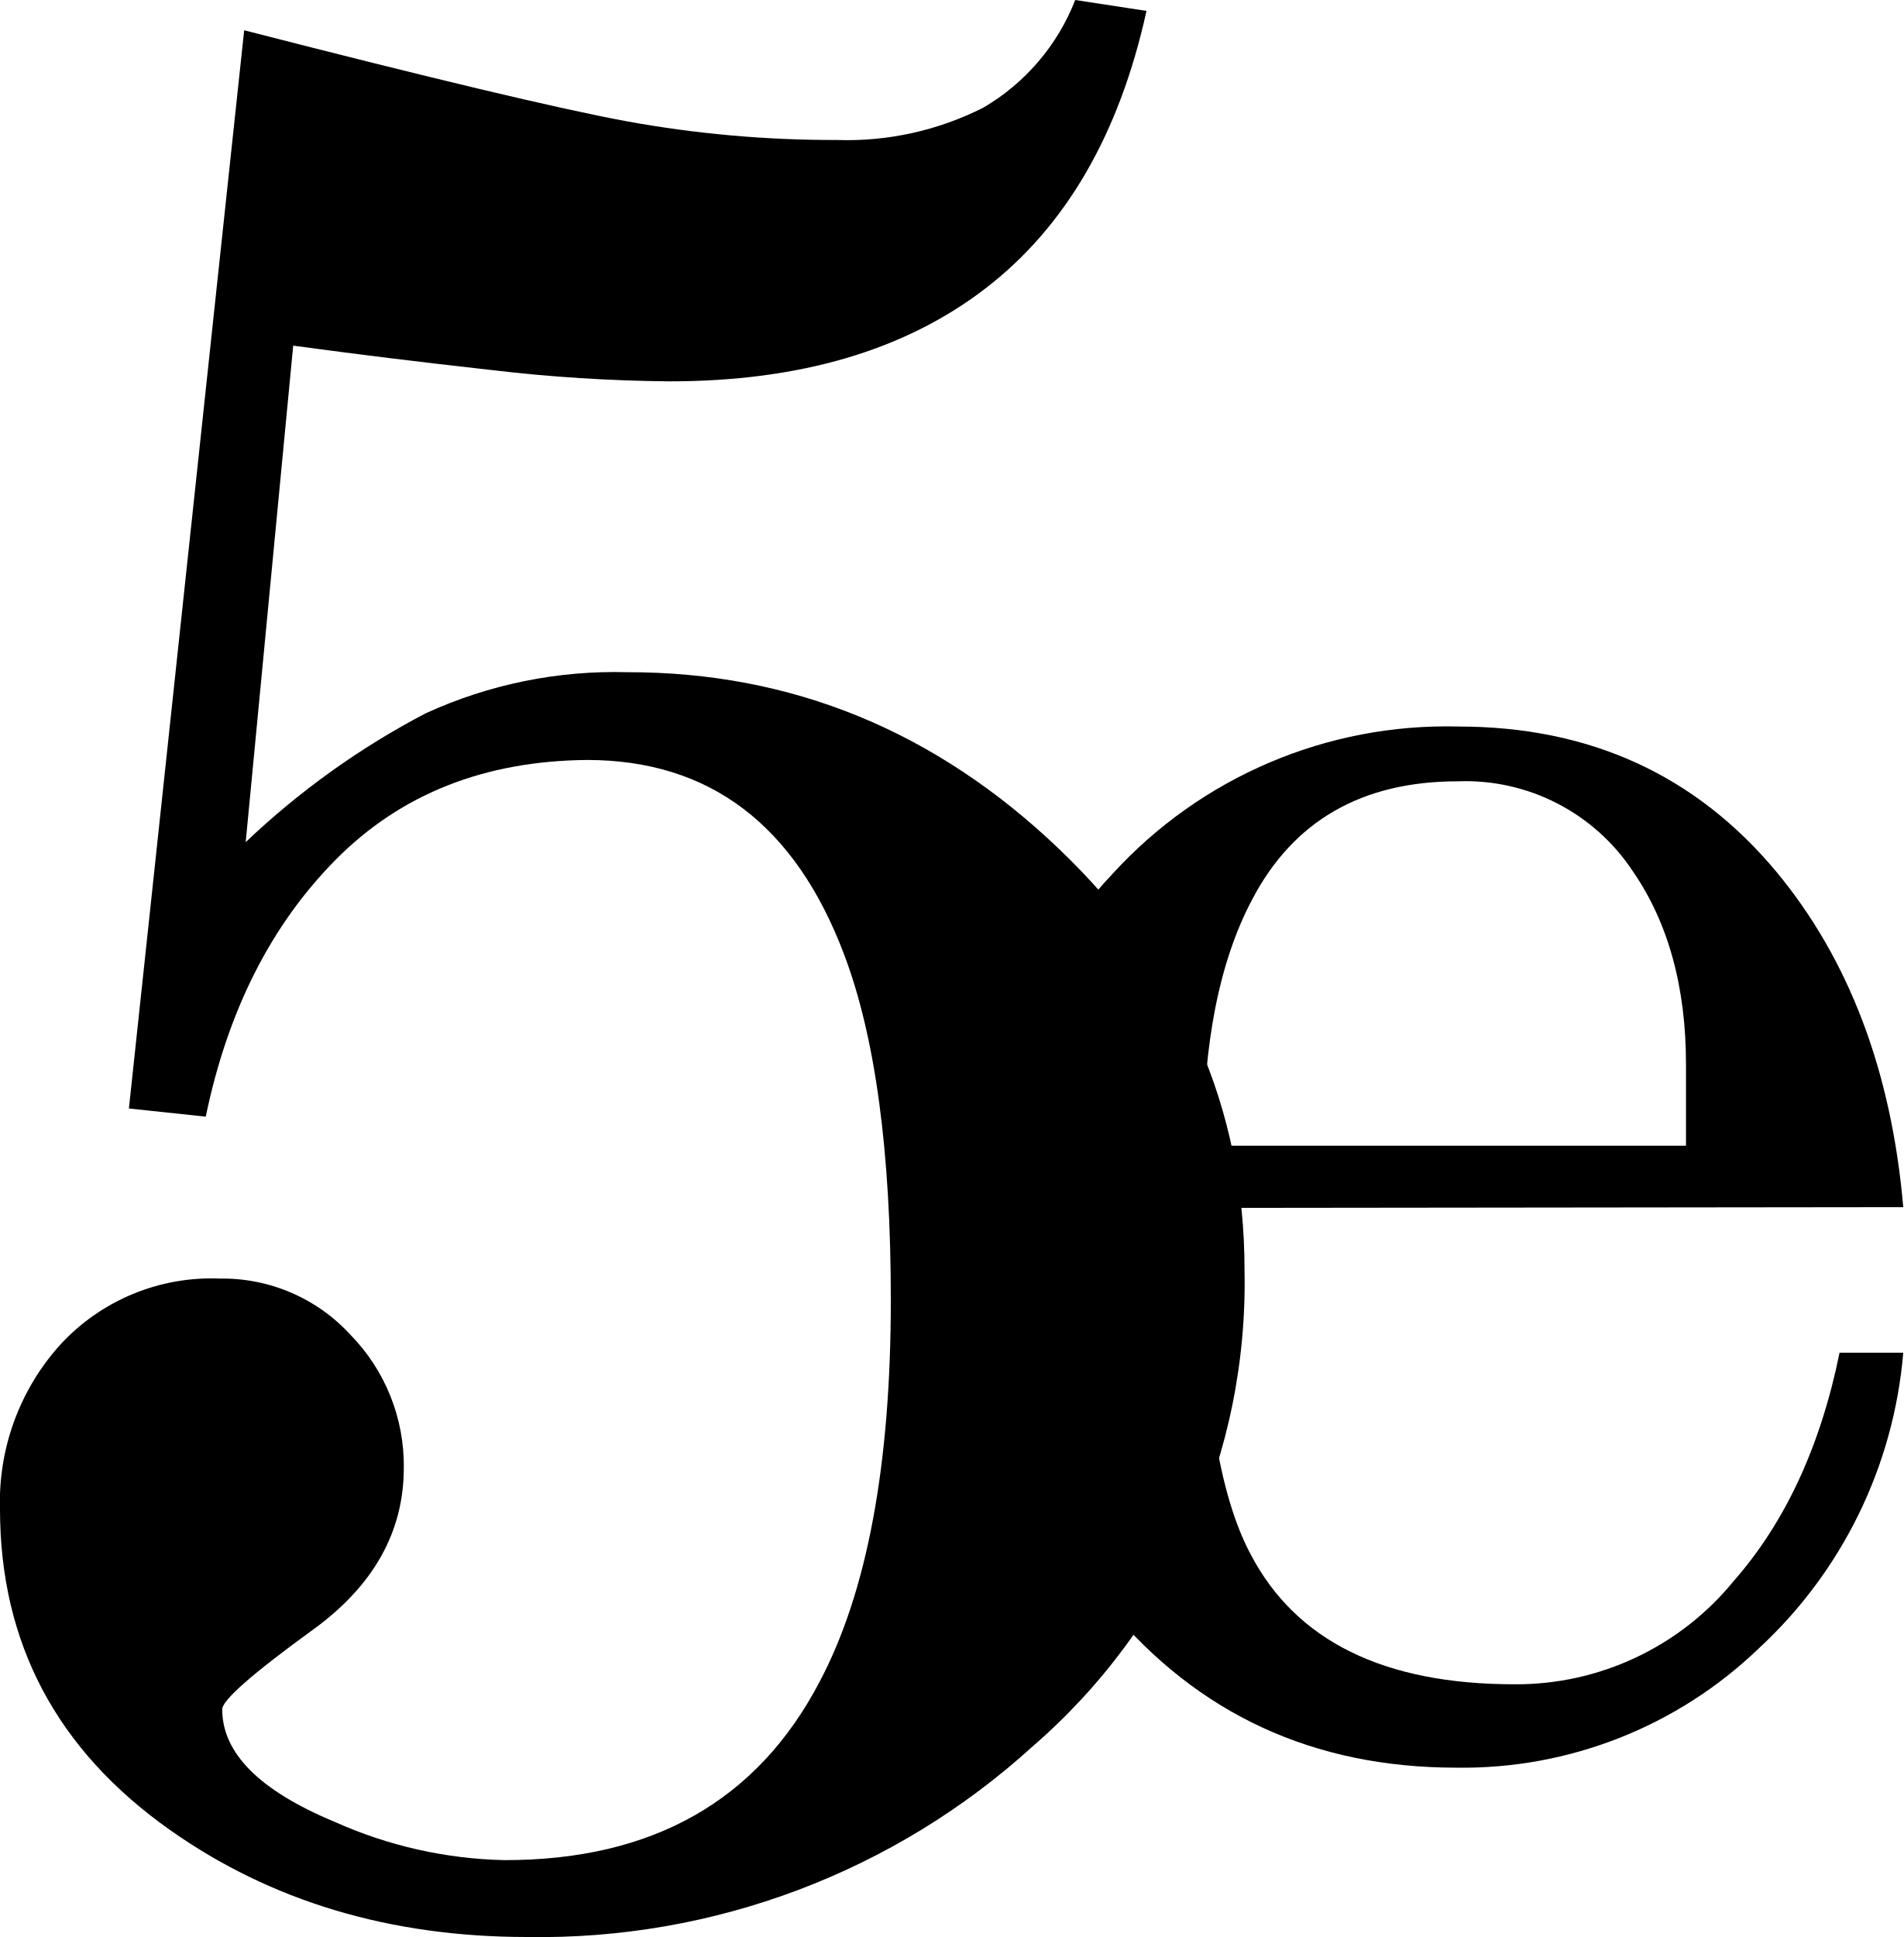
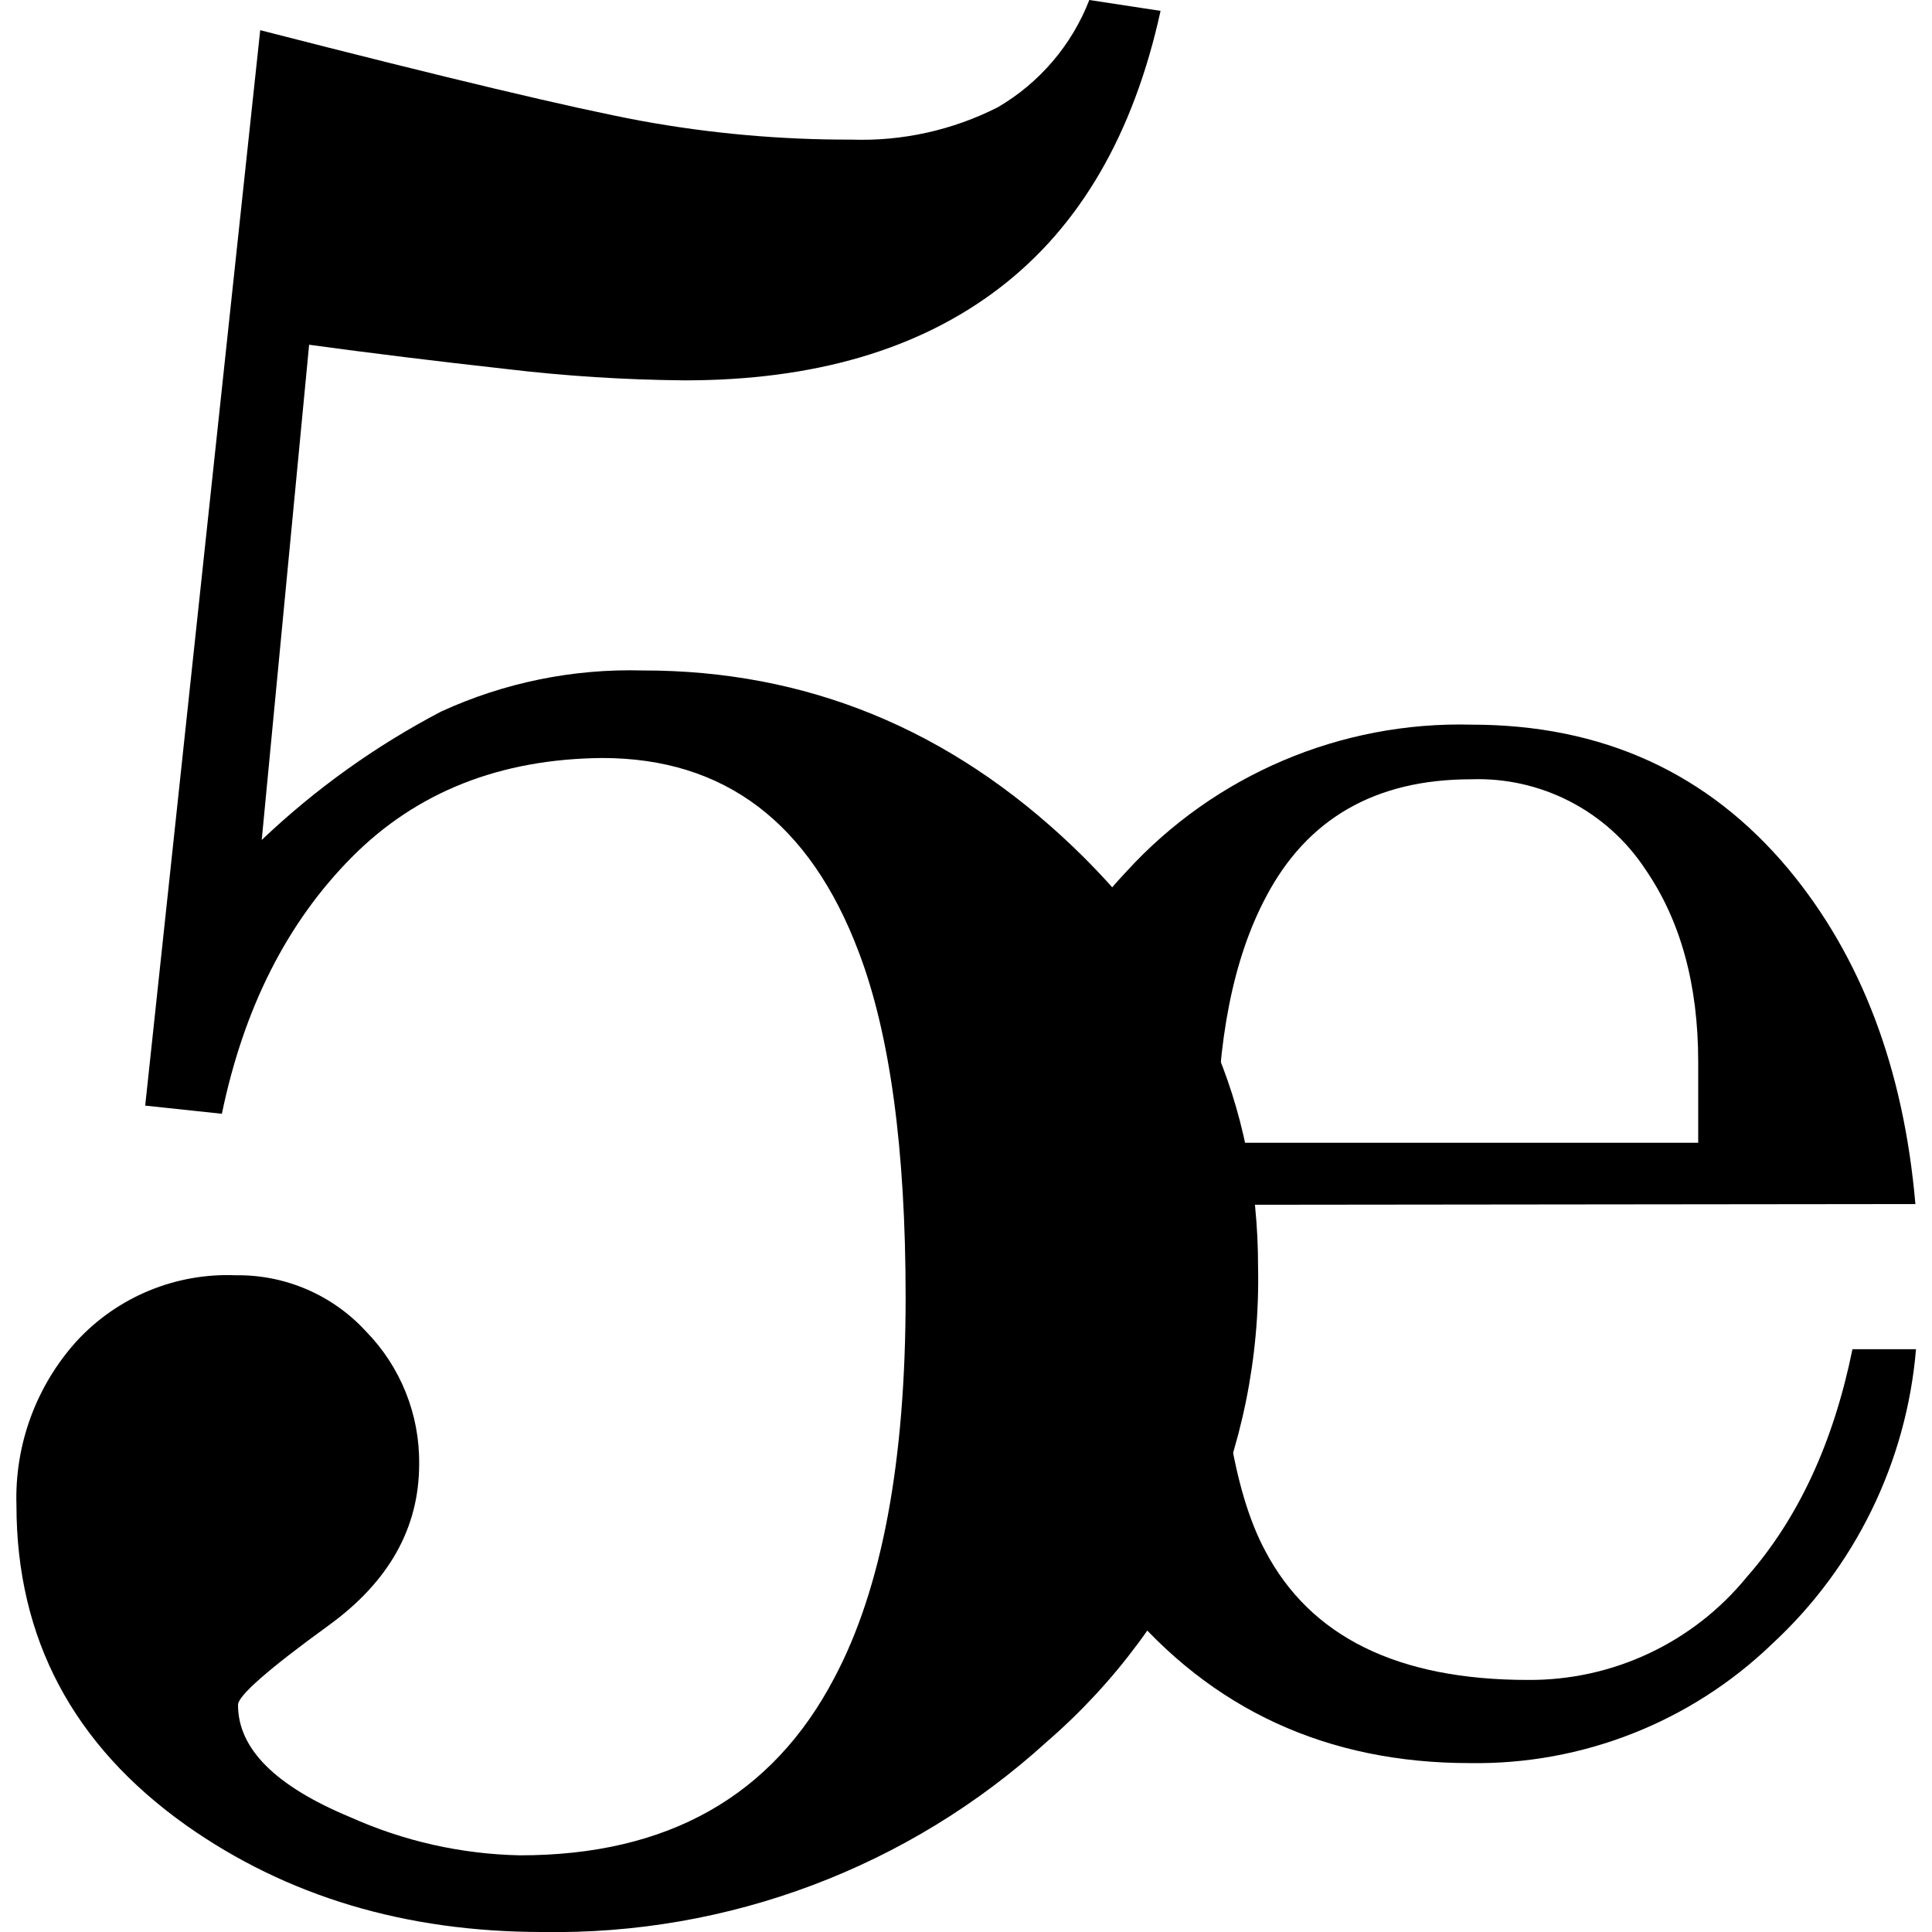
- <svg xmlns="http://www.w3.org/2000/svg" viewBox="0 0 125.8 128">
-   <g id="b9d98fd9-91c5-49d2-ace2-627e884538e0" data-name="Layer 2">
-     <g id="a3e7e34c-175e-4ac4-b19c-6a250193959e" data-name="black logo">
-       <path d="M13.6,73.79q2.18-10.52,8.61-17T38.8,50.22q12.15,0,17,12.87,3.09,8.16,3.08,22.85,0,16.32-4.71,25.2Q48,122.93,33.36,122.92a28.87,28.87,0,0,1-11.24-2.53q-7.44-3.09-7.43-7.44c0-.6,2-2.36,6-5.26s6-6.46,6-10.69a12.36,12.36,0,0,0-3.53-8.8,11.47,11.47,0,0,0-8.62-3.71A13.58,13.58,0,0,0,4,88.84,15.49,15.49,0,0,0,0,99.72Q0,113,11.24,120.93q10,7.06,23.57,7.07a48.43,48.43,0,0,0,33.45-12.6,40.49,40.49,0,0,0,14-31.46q0-16.12-12.25-27.83T41.47,44.42a30,30,0,0,0-13.34,2.72,52.57,52.57,0,0,0-11.89,8.51l3.14-32.81q6.16.84,13,1.6a107.79,107.79,0,0,0,11.88.76q12.87,0,20.85-6.12T75.78.72L71.07,0A14.22,14.22,0,0,1,65,7.11a19.94,19.94,0,0,1-9.7,2.14A76.32,76.32,0,0,1,41.34,8q-6.72-1.25-25.2-6L8.52,73.25Z" />
-       <path d="M125.8,79.77q-1.17-13.48-8.41-22.19-8-9.57-21-9.57a29.9,29.9,0,0,0-22.84,9.72,33.21,33.21,0,0,0-9.07,23.49,37.76,37.76,0,0,0,8.82,25q8.82,10.59,22.95,10.59a28.23,28.23,0,0,0,20-7.88,30,30,0,0,0,9.55-19.54h-4.21q-1.89,9.28-7,15.09a18.54,18.54,0,0,1-14.5,6.82q-12.91,0-17.41-8.56-3.19-5.94-3.19-20.16l-.15-2.76ZM79.53,75.71q0-10.15,3.22-16.24,4.09-7.84,13.61-7.84a13.26,13.26,0,0,1,11.57,5.95q3.51,5.09,3.51,12.76v5.37Z" />
+ <svg xmlns="http://www.w3.org/2000/svg" viewBox="0 0 128 128">
+   <defs>
+     <style>.a96e129f-085b-4ac5-a956-e3c3a1b11cfb{fill:none;}</style>
+   </defs>
+   <g id="bfe8c048-1ed7-4a0e-a07c-6e47cef9e372" data-name="Layer 2">
+     <g id="a9889b2e-f855-491a-a96d-576a06d3e00b" data-name="black logo">
+       <rect class="a96e129f-085b-4ac5-a956-e3c3a1b11cfb" width="128" height="128" />
+       <path d="M14.7,73.79q2.18-10.52,8.61-17T39.9,50.22q12.15,0,17,12.87Q60,71.25,60,85.94q0,16.32-4.71,25.2-6.16,11.79-20.85,11.78a28.87,28.87,0,0,1-11.24-2.53q-7.44-3.09-7.43-7.44c0-.6,2-2.36,6-5.26s6-6.46,6-10.69a12.36,12.36,0,0,0-3.53-8.8,11.47,11.47,0,0,0-8.61-3.71A13.59,13.59,0,0,0,5.09,88.84a15.49,15.49,0,0,0-4,10.88q0,13.23,11.24,21.21,10,7.06,23.57,7.07a48.43,48.43,0,0,0,33.45-12.6,40.49,40.49,0,0,0,14-31.46q0-16.12-12.25-27.83T42.57,44.42a30,30,0,0,0-13.34,2.72,52.57,52.57,0,0,0-11.89,8.51l3.14-32.81q6.16.84,13,1.6a107.79,107.79,0,0,0,11.88.76q12.87,0,20.86-6.12T76.89.72L72.17,0A14.17,14.17,0,0,1,66.1,7.11a19.91,19.91,0,0,1-9.7,2.14A76.32,76.32,0,0,1,42.44,8q-6.7-1.25-25.2-6L9.62,73.25Z" />
+       <path d="M126.9,79.77q-1.17-13.48-8.41-22.19-8-9.57-21-9.57a29.91,29.91,0,0,0-22.85,9.72,33.2,33.2,0,0,0-9.06,23.49,37.75,37.75,0,0,0,8.81,25q8.82,10.59,23,10.59a28.23,28.23,0,0,0,20-7.88,30,30,0,0,0,9.55-19.54h-4.21q-1.89,9.28-7,15.09a18.54,18.54,0,0,1-14.5,6.82q-12.92,0-17.41-8.56-3.19-5.94-3.19-20.16l-.14-2.76ZM80.63,75.71q0-10.15,3.22-16.24,4.09-7.84,13.61-7.84A13.26,13.26,0,0,1,109,57.58q3.51,5.09,3.51,12.76v5.37Z" />
    </g>
  </g>
</svg>
